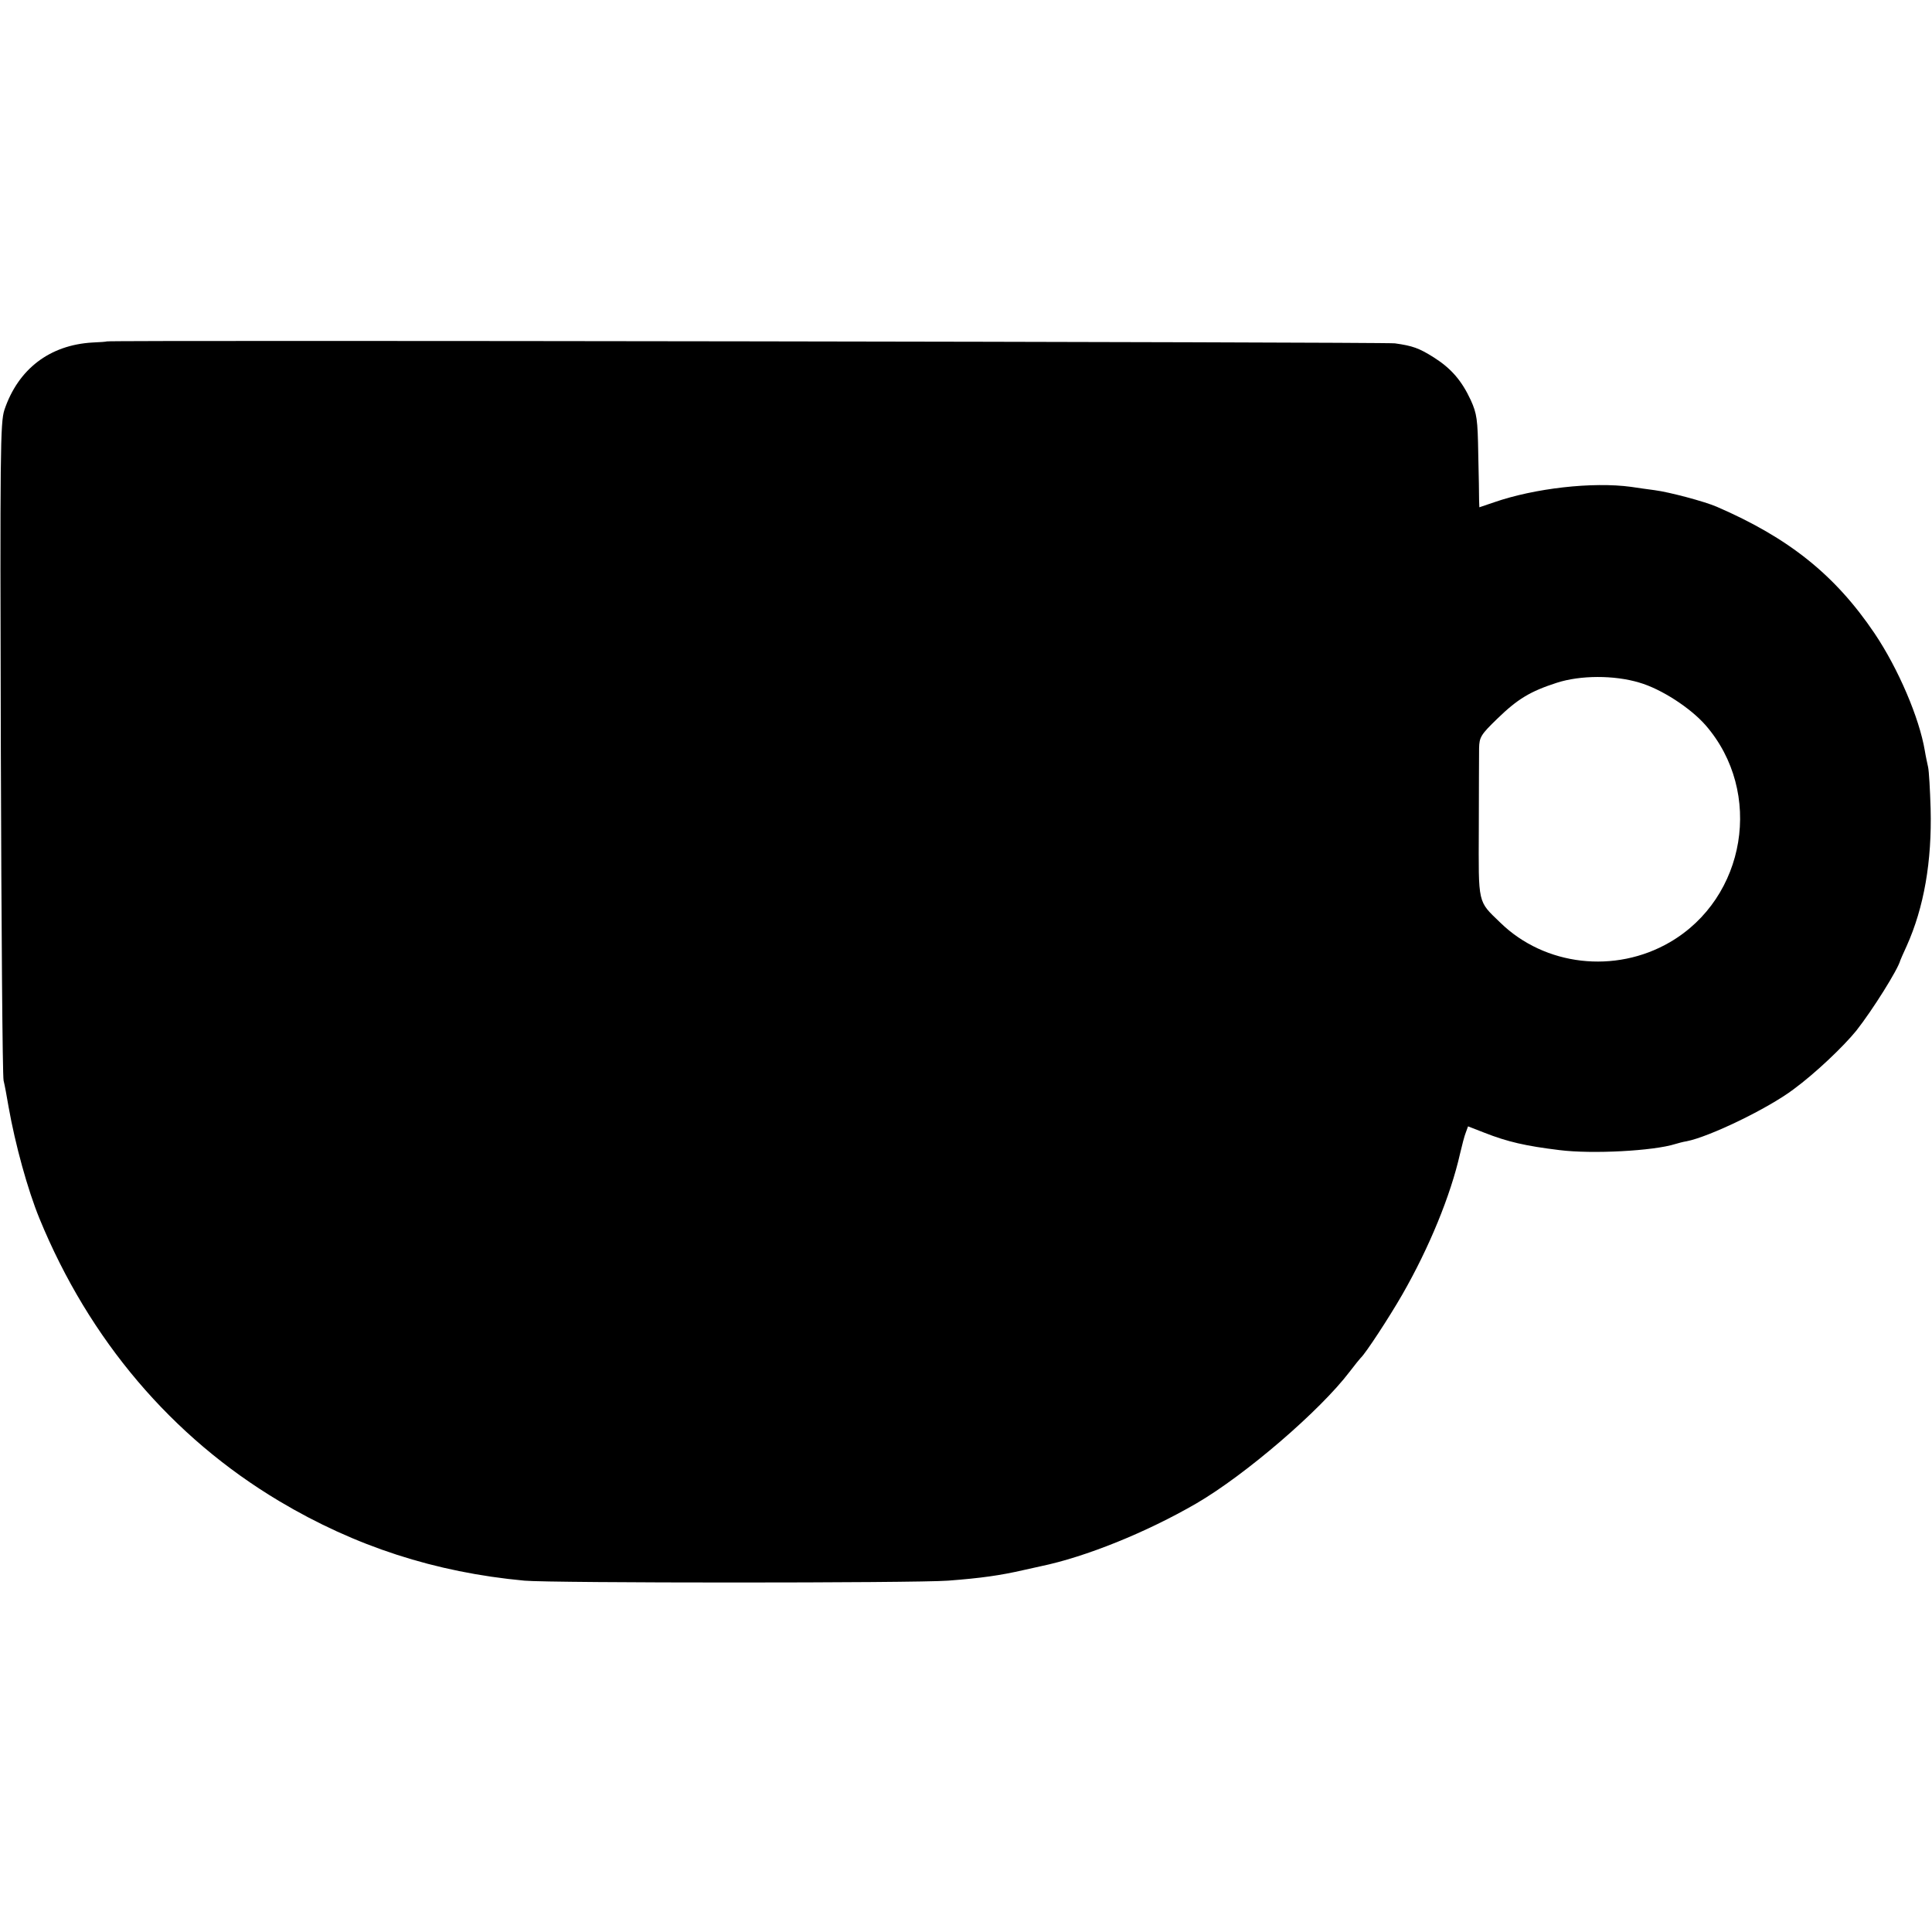
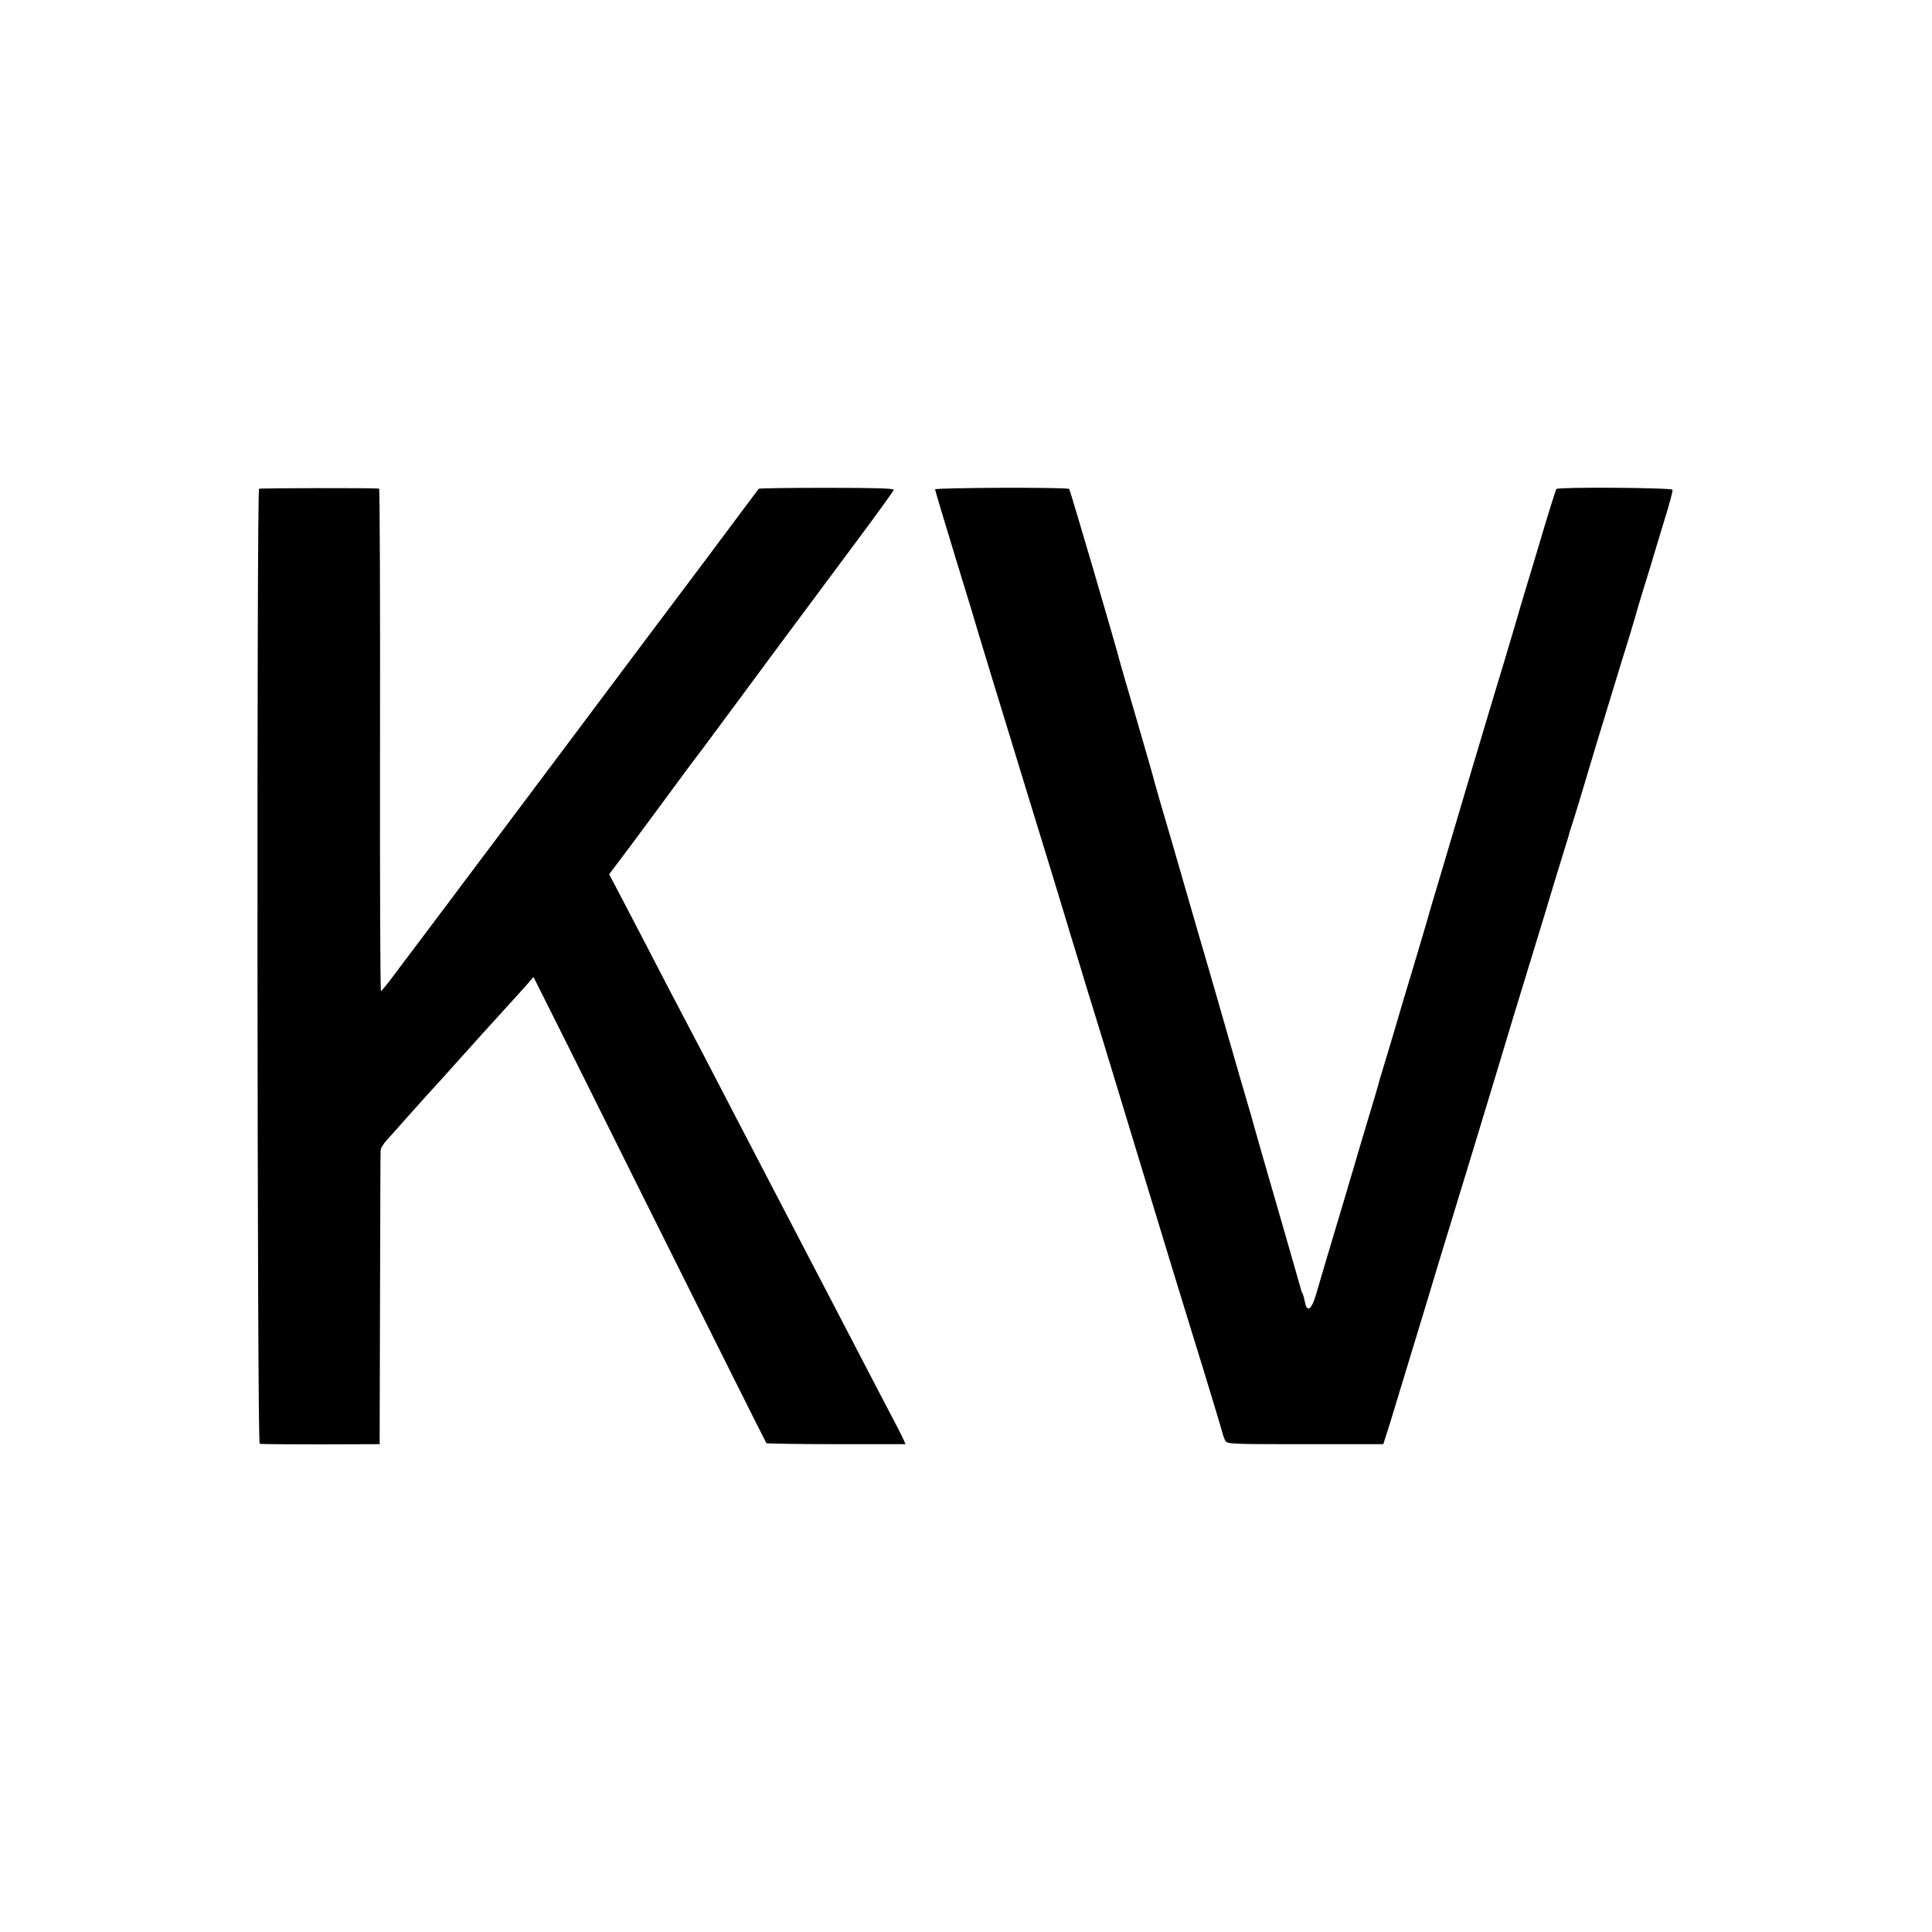
- <svg xmlns="http://www.w3.org/2000/svg" version="1.0" width="700pt" height="700pt" viewBox="0 0 700 700" preserveAspectRatio="xMidYMid meet">
-   <g transform="translate(0,700) scale(0.1,-0.1)" fill="#000000" stroke="none">
-     <path d="M387 5763 c-1 -1 -24 -3 -52 -4 -155 -9 -269 -96 -319 -244 -15 -46 -16 -145 -13 -1225 2 -646 6 -1188 10 -1205 4 -16 12 -59 18 -95 24 -136 69 -300 112 -405 180 -439 480 -792 869 -1024 275 -164 565 -258 888 -288 97 -9 1416 -9 1535 0 119 9 189 19 272 38 27 6 55 12 63 14 164 34 384 123 565 228 177 103 448 336 555 477 19 25 37 47 40 50 17 15 104 148 151 230 97 169 175 359 209 510 7 30 16 65 21 77 l8 22 59 -23 c84 -33 149 -48 272 -63 119 -15 341 -3 420 22 10 3 28 8 41 10 82 16 294 118 387 188 79 58 181 155 228 213 59 75 151 222 159 254 1 3 11 26 23 52 63 140 92 307 87 498 -2 69 -6 136 -9 150 -3 14 -9 41 -12 60 -20 119 -96 297 -182 425 -143 212 -311 346 -572 459 -44 19 -171 53 -225 60 -22 3 -60 8 -85 12 -140 19 -350 -5 -497 -56 l-53 -18 -1 26 c0 15 -1 90 -3 167 -2 126 -5 146 -27 195 -33 71 -71 115 -134 155 -54 34 -77 42 -141 51 -35 5 -4663 12 -4667 7z m5552 -1236 c80 -23 186 -92 241 -155 210 -242 147 -625 -130 -786 -198 -115 -453 -86 -614 71 -83 80 -79 64 -78 341 0 136 1 267 1 291 1 40 6 49 66 107 73 71 119 99 215 130 86 28 209 28 299 1z" />
+ <svg xmlns="http://www.w3.org/2000/svg" version="1.0" width="1000pt" height="1000pt" viewBox="0 0 1000 1000" preserveAspectRatio="xMidYMid meet">
+   <g transform="translate(0,1000) scale(0.1,-0.1)" fill="#000000" stroke="none">
+     <path d="M1341 7470 c-13 -8 -10 -4938 3 -4943 6 -2 148 -3 316 -3 l305 1 2 750 c1 413 2 759 3 770 0 11 15 36 33 55 17 19 66 73 107 120 41 46 84 94 95 106 20 21 134 147 215 238 49 55 110 122 240 265 47 51 88 98 92 104 4 6 9 9 11 7 2 -3 273 -545 601 -1205 329 -660 600 -1202 603 -1205 2 -2 165 -5 362 -5 l358 0 -11 25 c-12 26 -37 75 -116 225 -26 50 -82 158 -125 240 -43 83 -101 195 -130 250 -29 55 -83 159 -120 230 -148 285 -200 384 -250 480 -29 55 -85 163 -125 240 -159 306 -204 394 -250 480 -51 96 -133 254 -250 480 -40 77 -92 176 -115 220 l-42 80 49 65 c61 81 56 73 238 320 83 113 156 212 163 220 7 8 102 137 212 285 194 263 277 374 315 425 17 23 59 79 374 503 64 88 119 164 122 171 3 8 -81 11 -345 11 -192 0 -352 -2 -354 -5 -2 -3 -31 -41 -63 -84 -60 -80 -172 -231 -209 -280 -52 -69 -348 -464 -365 -486 -17 -23 -308 -411 -355 -474 -11 -15 -92 -123 -180 -240 -88 -117 -169 -225 -180 -240 -11 -15 -38 -51 -60 -80 -22 -29 -48 -63 -58 -77 -10 -13 -86 -114 -168 -224 -83 -110 -187 -248 -231 -307 -44 -60 -83 -108 -86 -108 -4 0 -6 585 -5 1300 1 715 -1 1301 -5 1301 -24 4 -615 3 -621 -1z" />
+     <path d="M4840 7467 c0 -5 48 -165 106 -355 59 -191 112 -367 119 -392 11 -37 107 -353 275 -900 16 -52 64 -207 106 -345 42 -137 84 -277 94 -310 10 -33 32 -105 49 -160 16 -55 53 -174 81 -265 28 -91 62 -201 75 -245 13 -44 83 -273 155 -510 72 -236 147 -482 166 -545 19 -63 50 -164 69 -225 19 -60 59 -193 91 -295 31 -102 65 -214 76 -250 11 -36 22 -74 25 -85 2 -11 9 -29 14 -40 10 -20 19 -20 415 -20 l404 0 35 110 c32 104 71 233 187 615 59 197 41 137 245 805 90 297 166 547 168 555 2 8 40 134 85 280 103 335 141 462 175 575 15 50 36 118 47 153 11 34 21 68 22 75 2 6 6 19 9 27 3 8 22 69 42 135 68 229 88 295 215 710 10 33 30 98 45 145 14 47 27 92 30 101 2 9 21 75 43 145 22 71 45 145 50 164 6 19 31 102 56 185 26 82 45 154 43 160 -5 11 -590 15 -601 4 -3 -3 -35 -104 -71 -225 -36 -120 -76 -255 -90 -299 -13 -44 -36 -120 -50 -170 -15 -49 -39 -133 -55 -185 -16 -52 -100 -331 -186 -620 -85 -289 -167 -563 -181 -610 -14 -47 -30 -101 -35 -120 -5 -19 -39 -132 -74 -250 -36 -118 -74 -246 -85 -285 -20 -69 -75 -251 -87 -290 -3 -11 -7 -24 -8 -30 -1 -5 -30 -102 -64 -215 -34 -113 -63 -212 -65 -220 -3 -8 -27 -91 -55 -185 -64 -212 -117 -392 -139 -468 -22 -75 -46 -92 -56 -39 -4 20 -10 41 -13 47 -4 5 -7 15 -8 20 -1 6 -55 192 -119 415 -65 223 -121 419 -125 435 -4 17 -19 68 -33 115 -14 47 -58 198 -97 335 -39 138 -90 311 -111 385 -22 74 -46 158 -54 185 -104 361 -180 622 -196 675 -10 36 -21 74 -24 85 -2 11 -43 153 -90 315 -48 162 -88 302 -90 310 -13 56 -256 885 -261 889 -9 10 -694 7 -694 -2z" />
  </g>
</svg>
